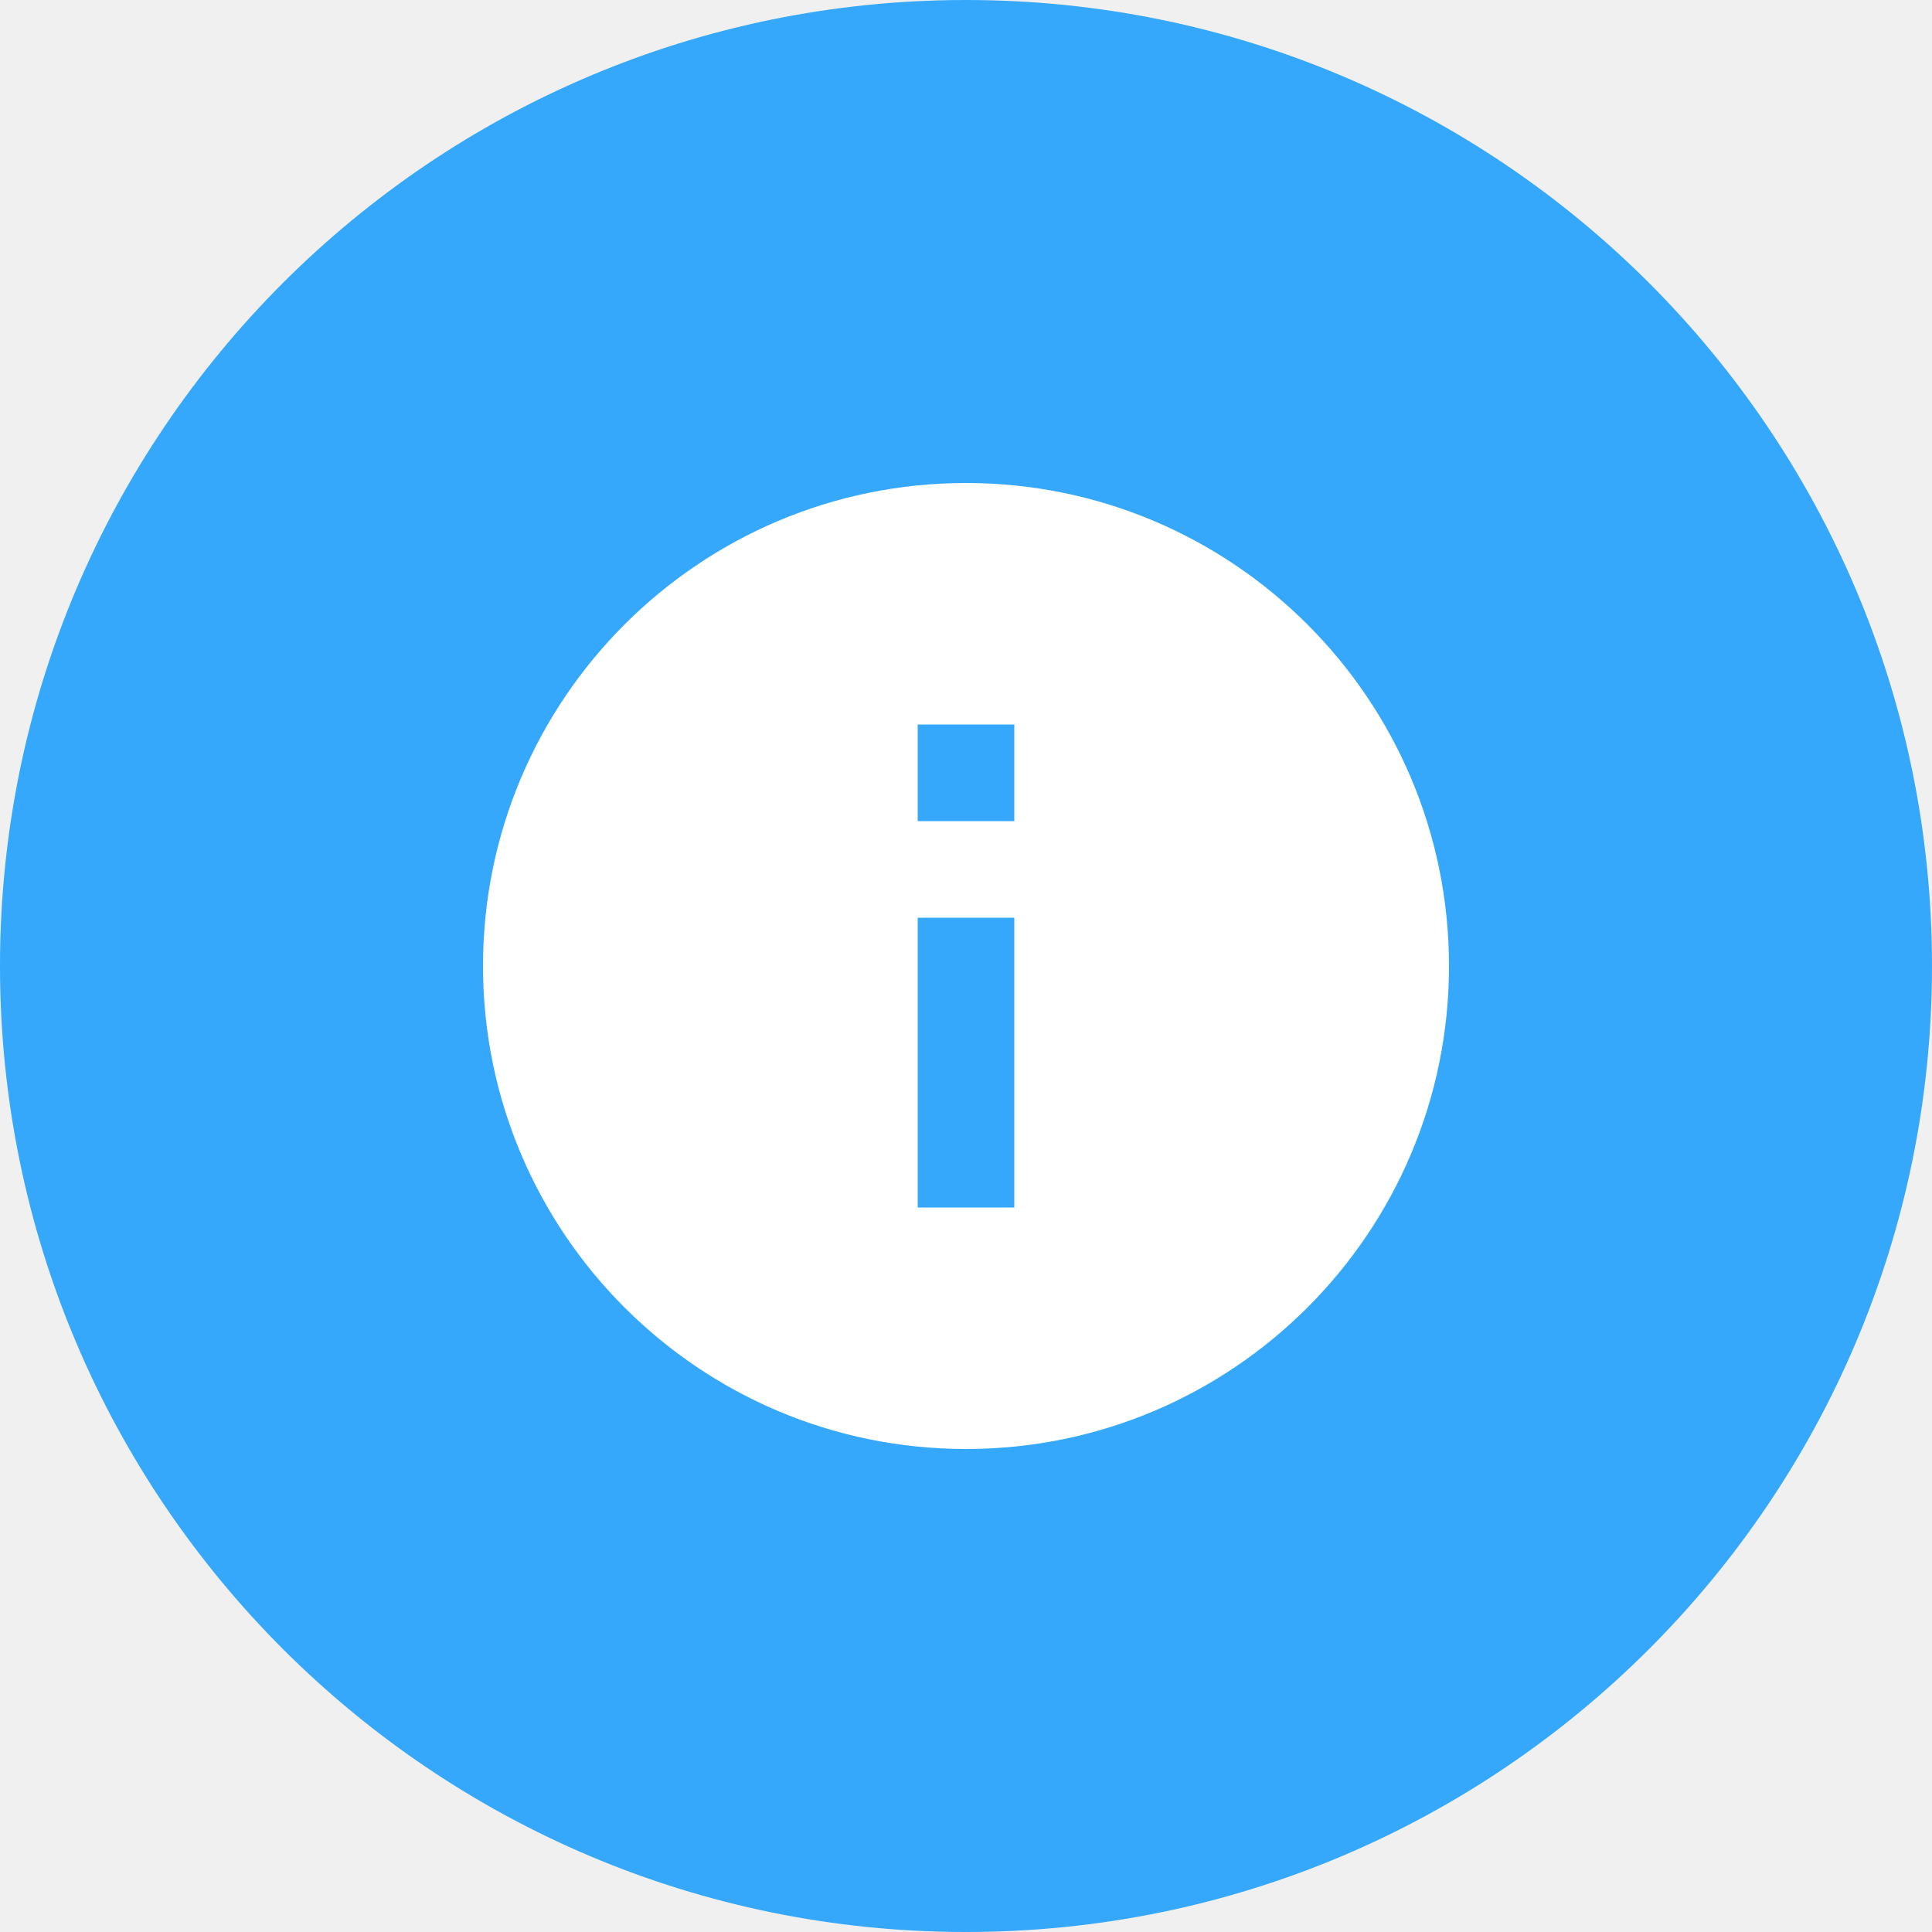
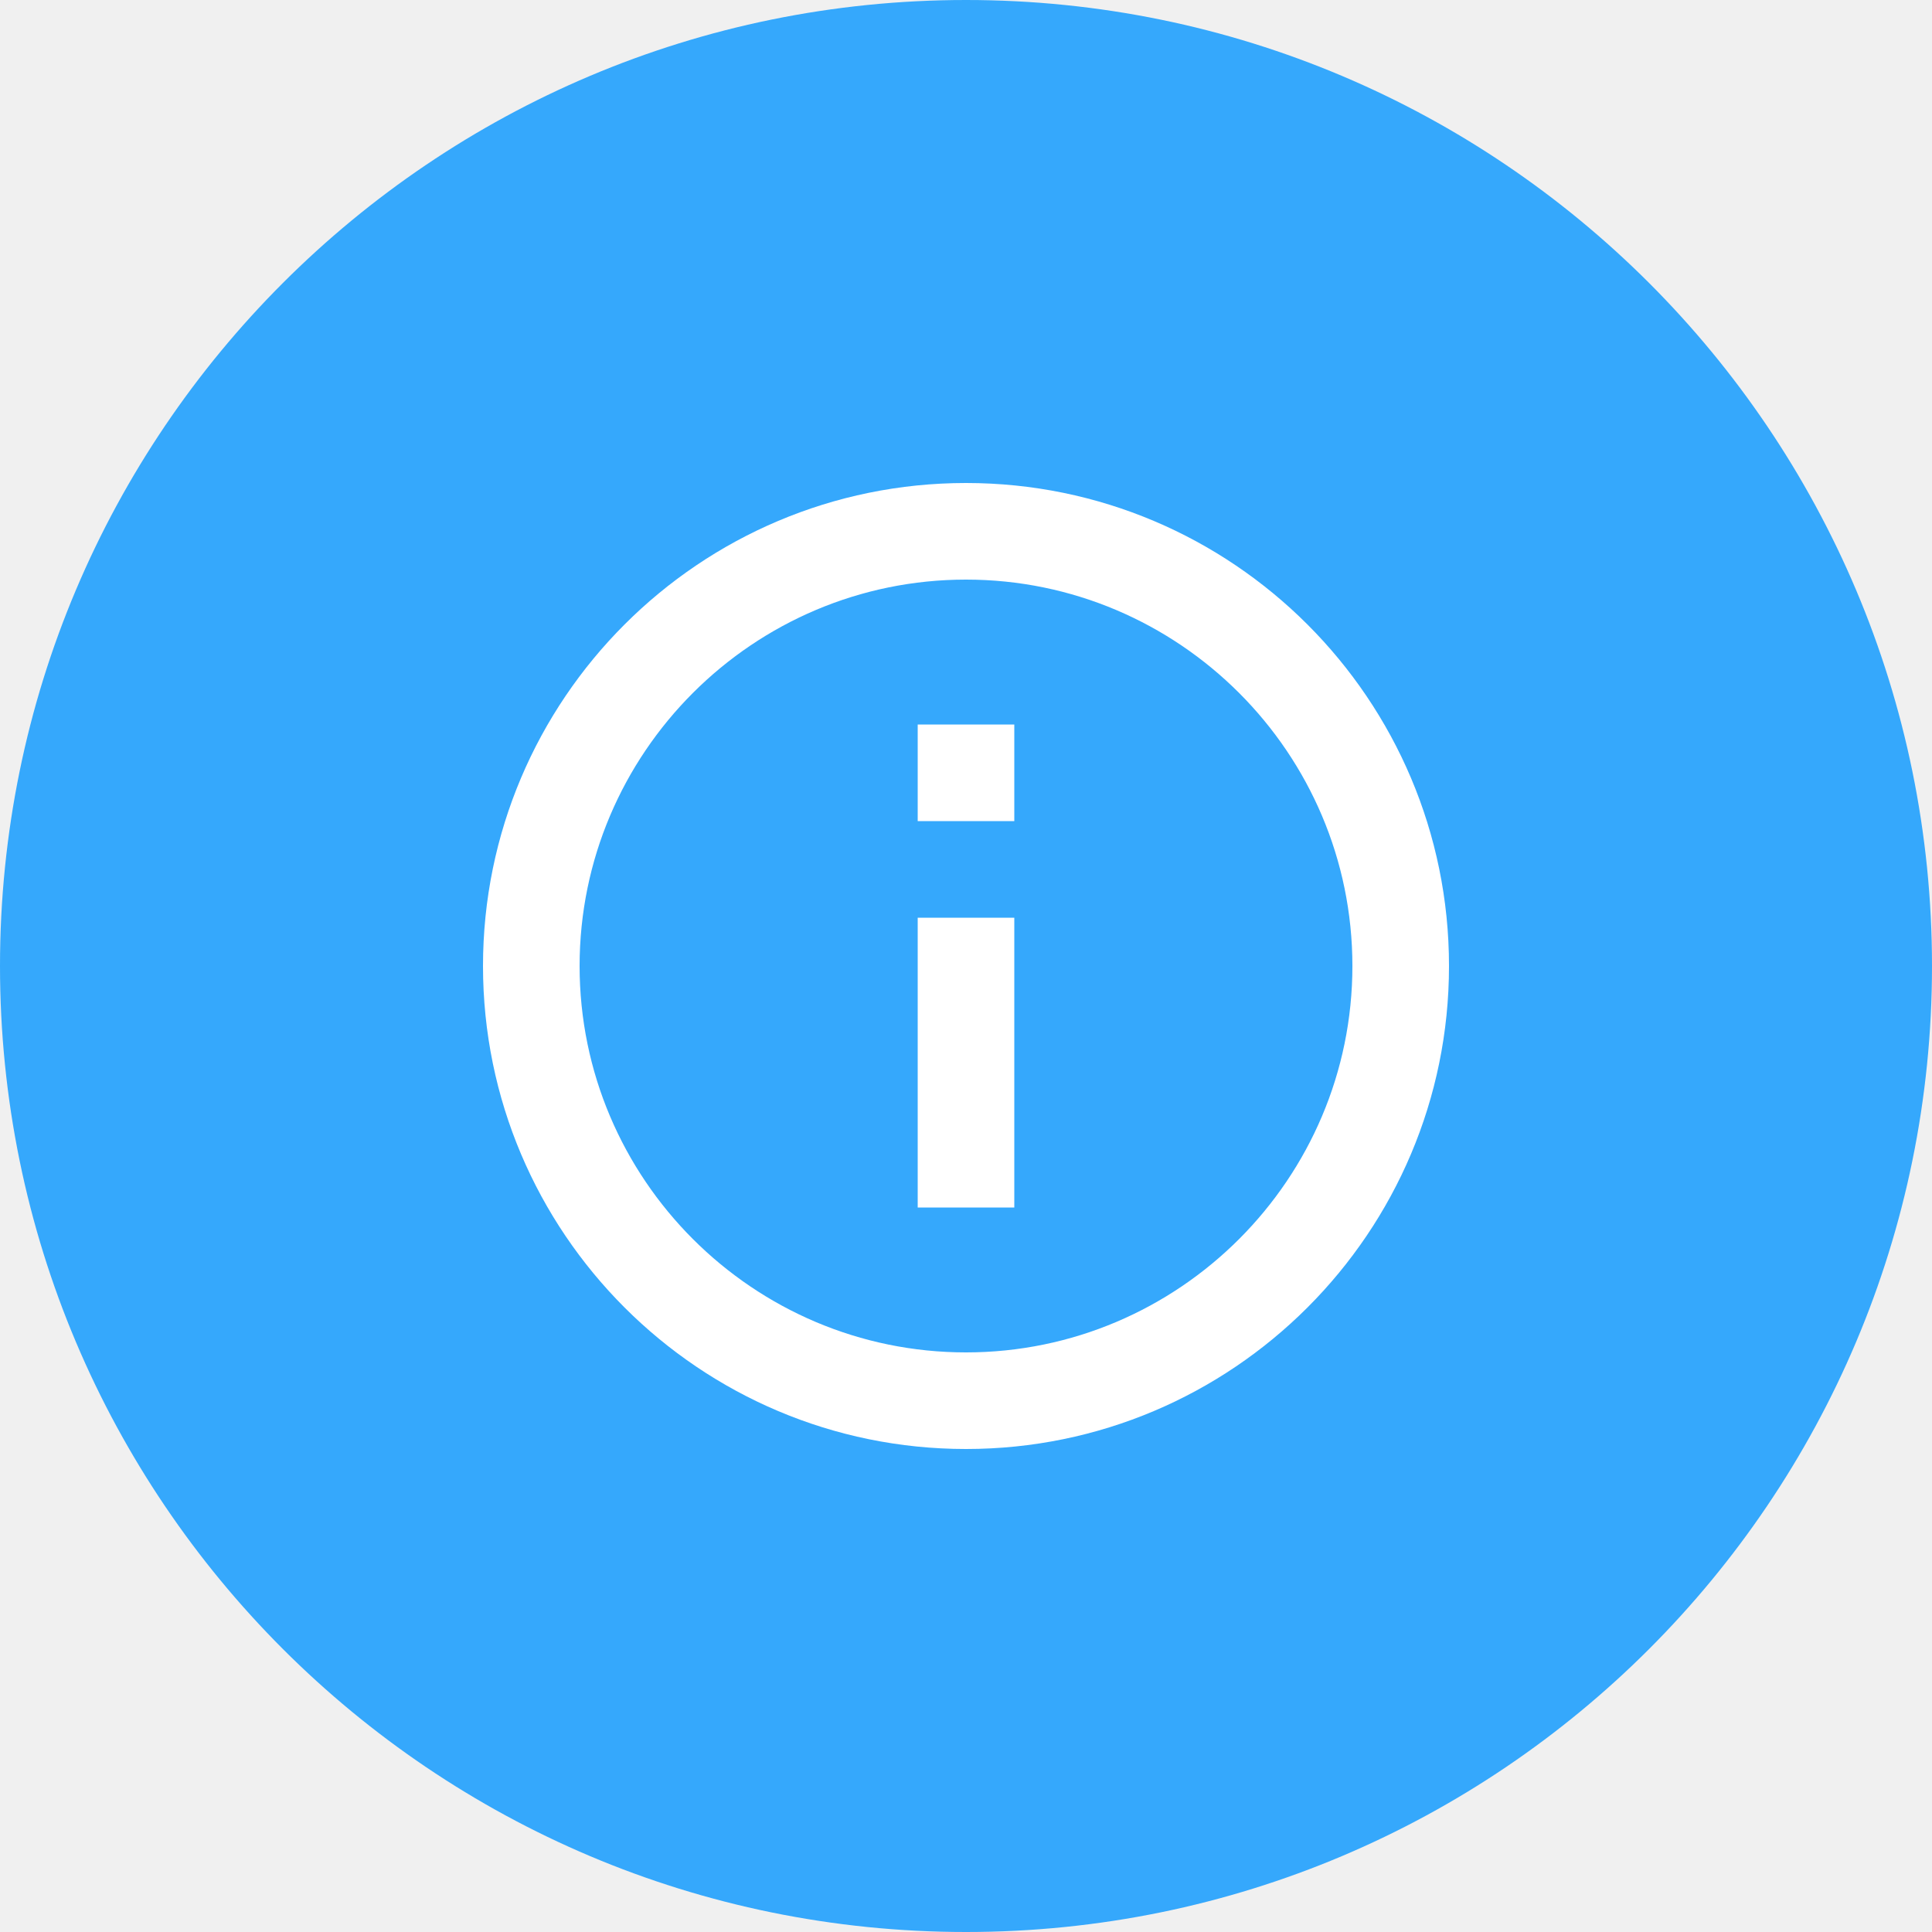
<svg xmlns="http://www.w3.org/2000/svg" width="40" height="40" viewBox="0 0 40 40" fill="none">
  <rect width="40" height="40" rx="20" fill="#35A8FC" />
-   <g clip-path="url(#clip0_4409_12722)">
-     <path d="M20 10C14.48 10 10 14.48 10 20C10 25.52 14.48 30 20 30C25.52 30 30 25.52 30 20C30 14.48 25.52 10 20 10ZM21 25H19V19H21V25ZM21 17H19V15H21V17Z" fill="white" />
+   <g clip-path="url(#clip0_4529_13834)">
+     <path d="M19 15H21V17H19V15ZM19 19H21V25H19V19ZM20 10C14.48 10 10 14.48 10 20C10 25.52 14.48 30 20 30C25.52 30 30 25.52 30 20C30 14.48 25.52 10 20 10ZM20 28C15.59 28 12 24.41 12 20C12 15.59 15.59 12 20 12C24.41 12 28 15.59 28 20C28 24.41 24.41 28 20 28Z" fill="white" />
  </g>
  <defs>
-     <clipPath id="clip0_4409_12722">
+     <clipPath id="clip0_4529_13834">
      <rect width="24" height="24" fill="white" transform="translate(8 8)" />
    </clipPath>
  </defs>
</svg>
